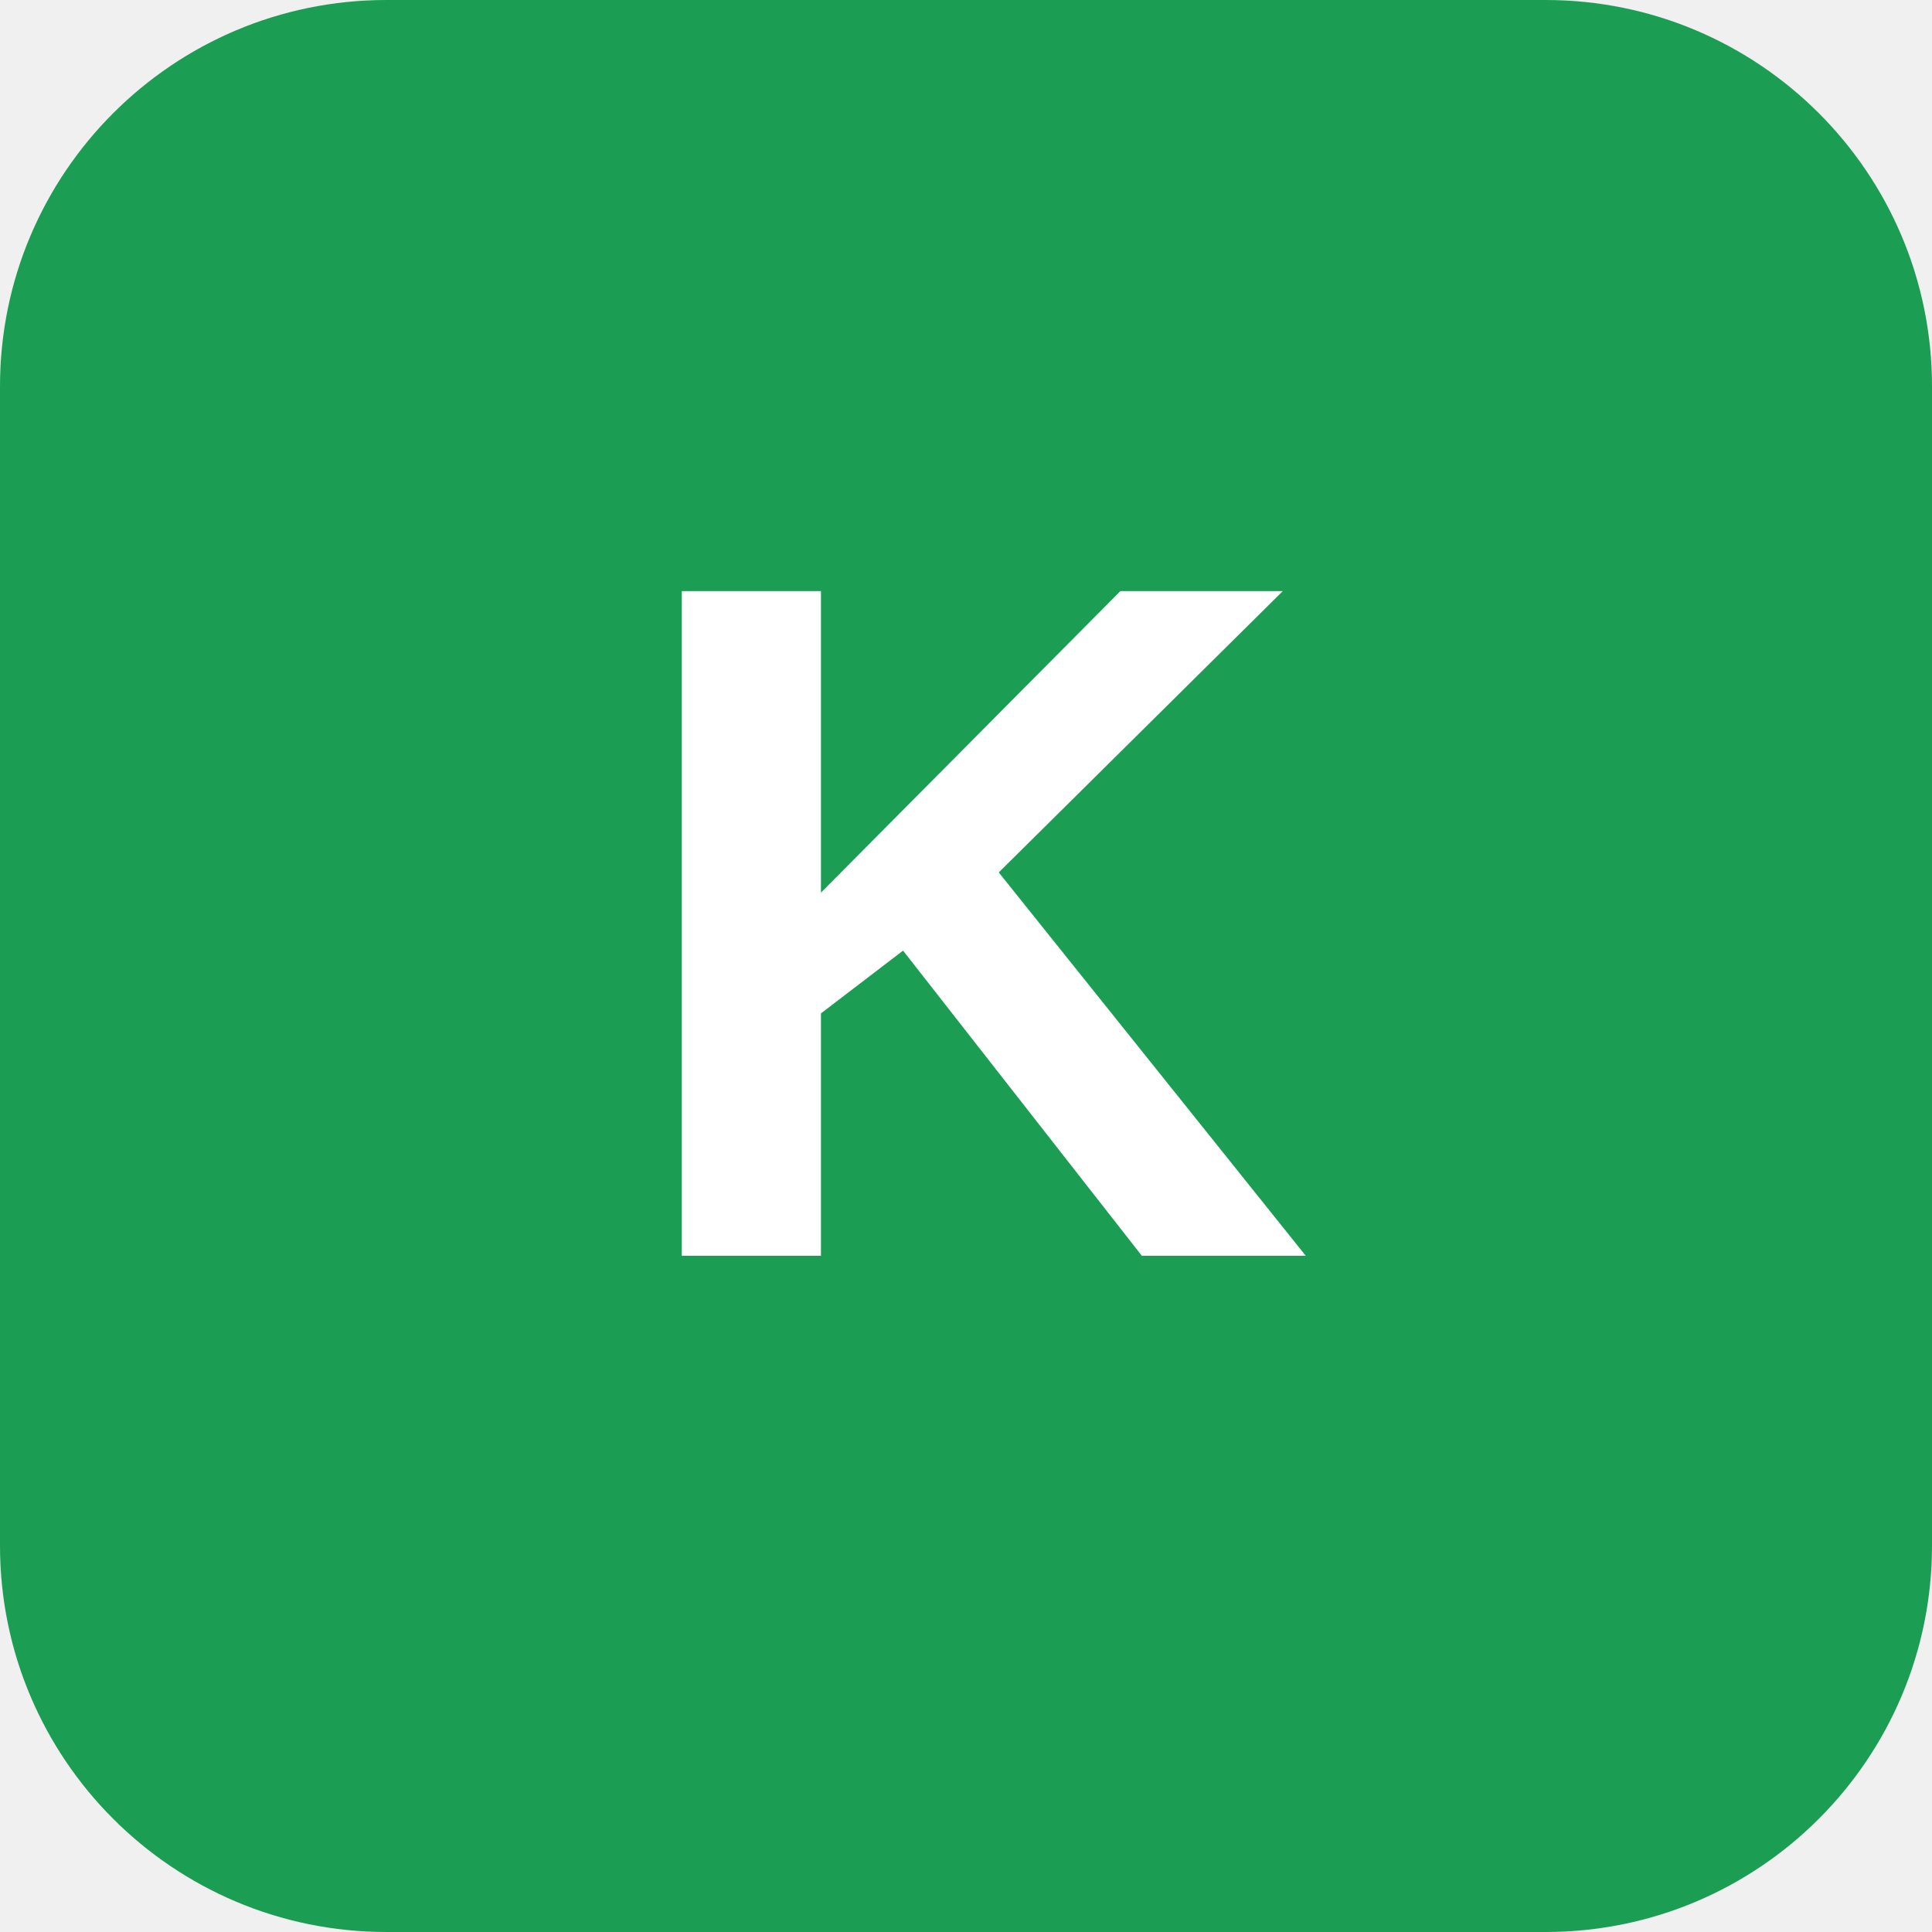
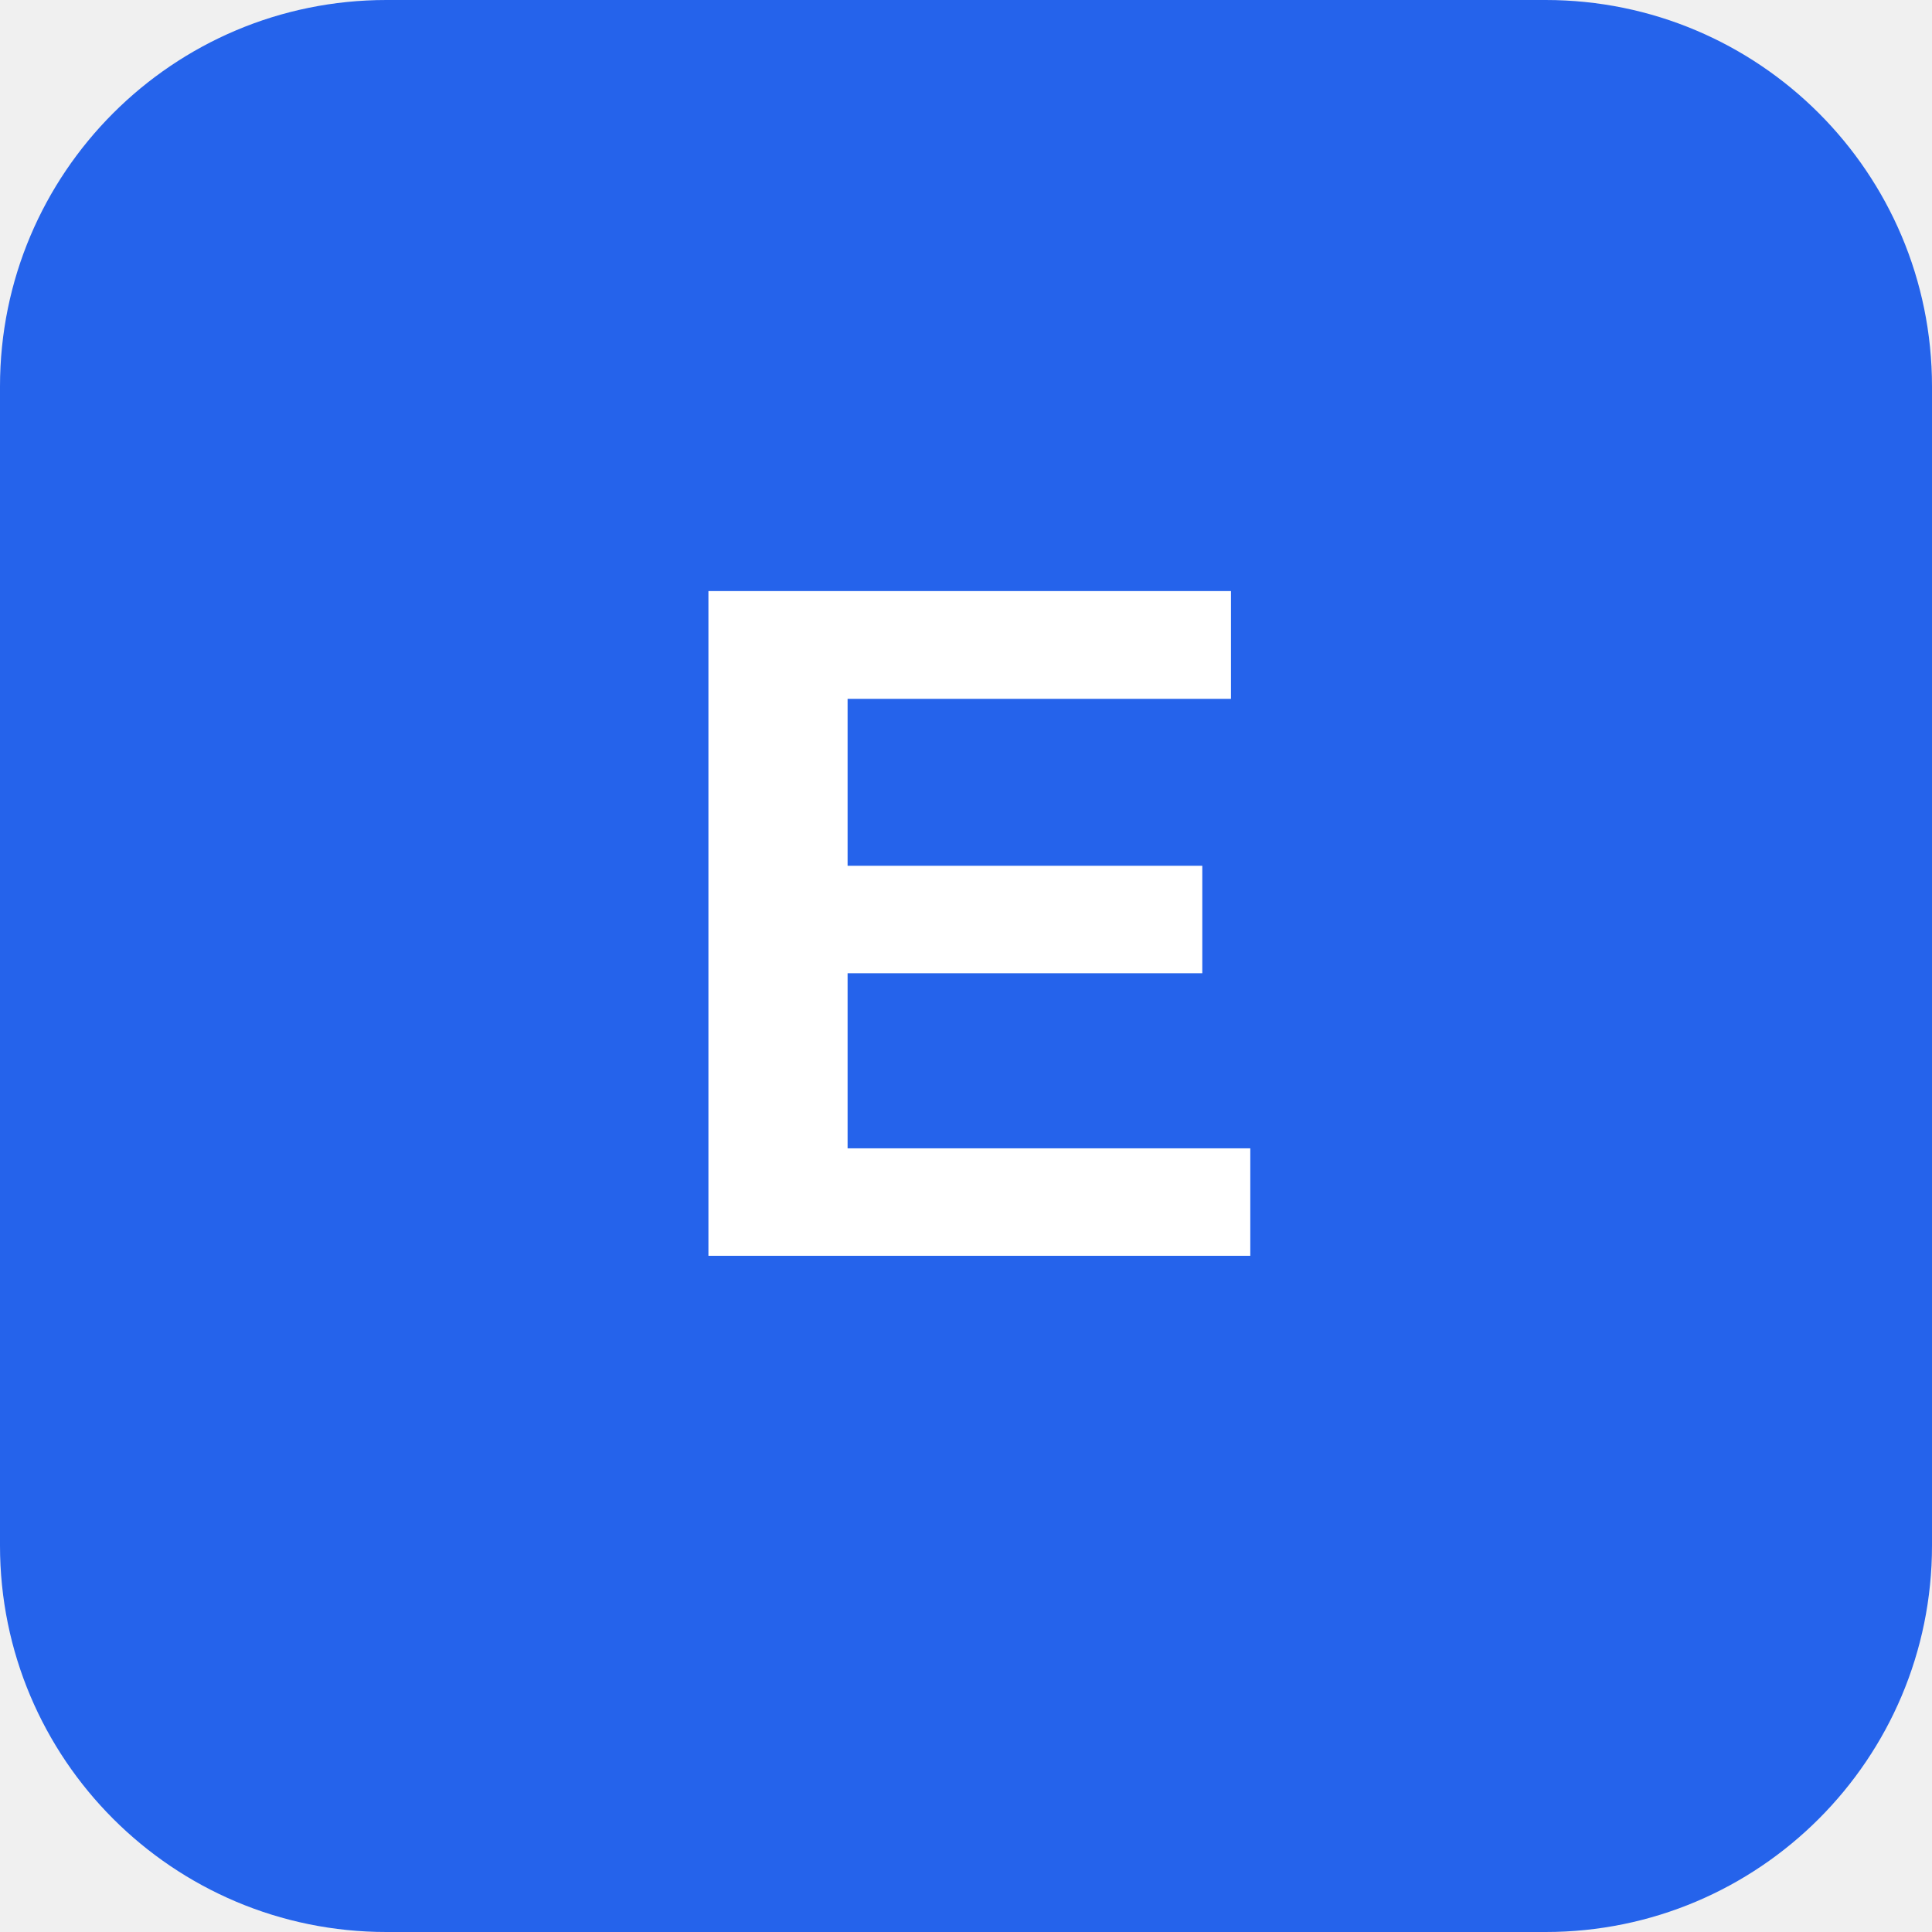
<svg xmlns="http://www.w3.org/2000/svg" viewBox="0 0 100 100">
-   <rect width="100" height="100" rx="20" fill="#1b9e54" />
-   <text x="50" y="65" font-family="Arial, sans-serif" font-size="50" font-weight="bold" fill="white" text-anchor="middle">K</text>
+   <rect width="100" height="100" rx="20" fill="#2563eb" />
+   <text x="50" y="65" font-family="Arial, sans-serif" font-size="50" font-weight="bold" fill="white" text-anchor="middle">E</text>
</svg>
